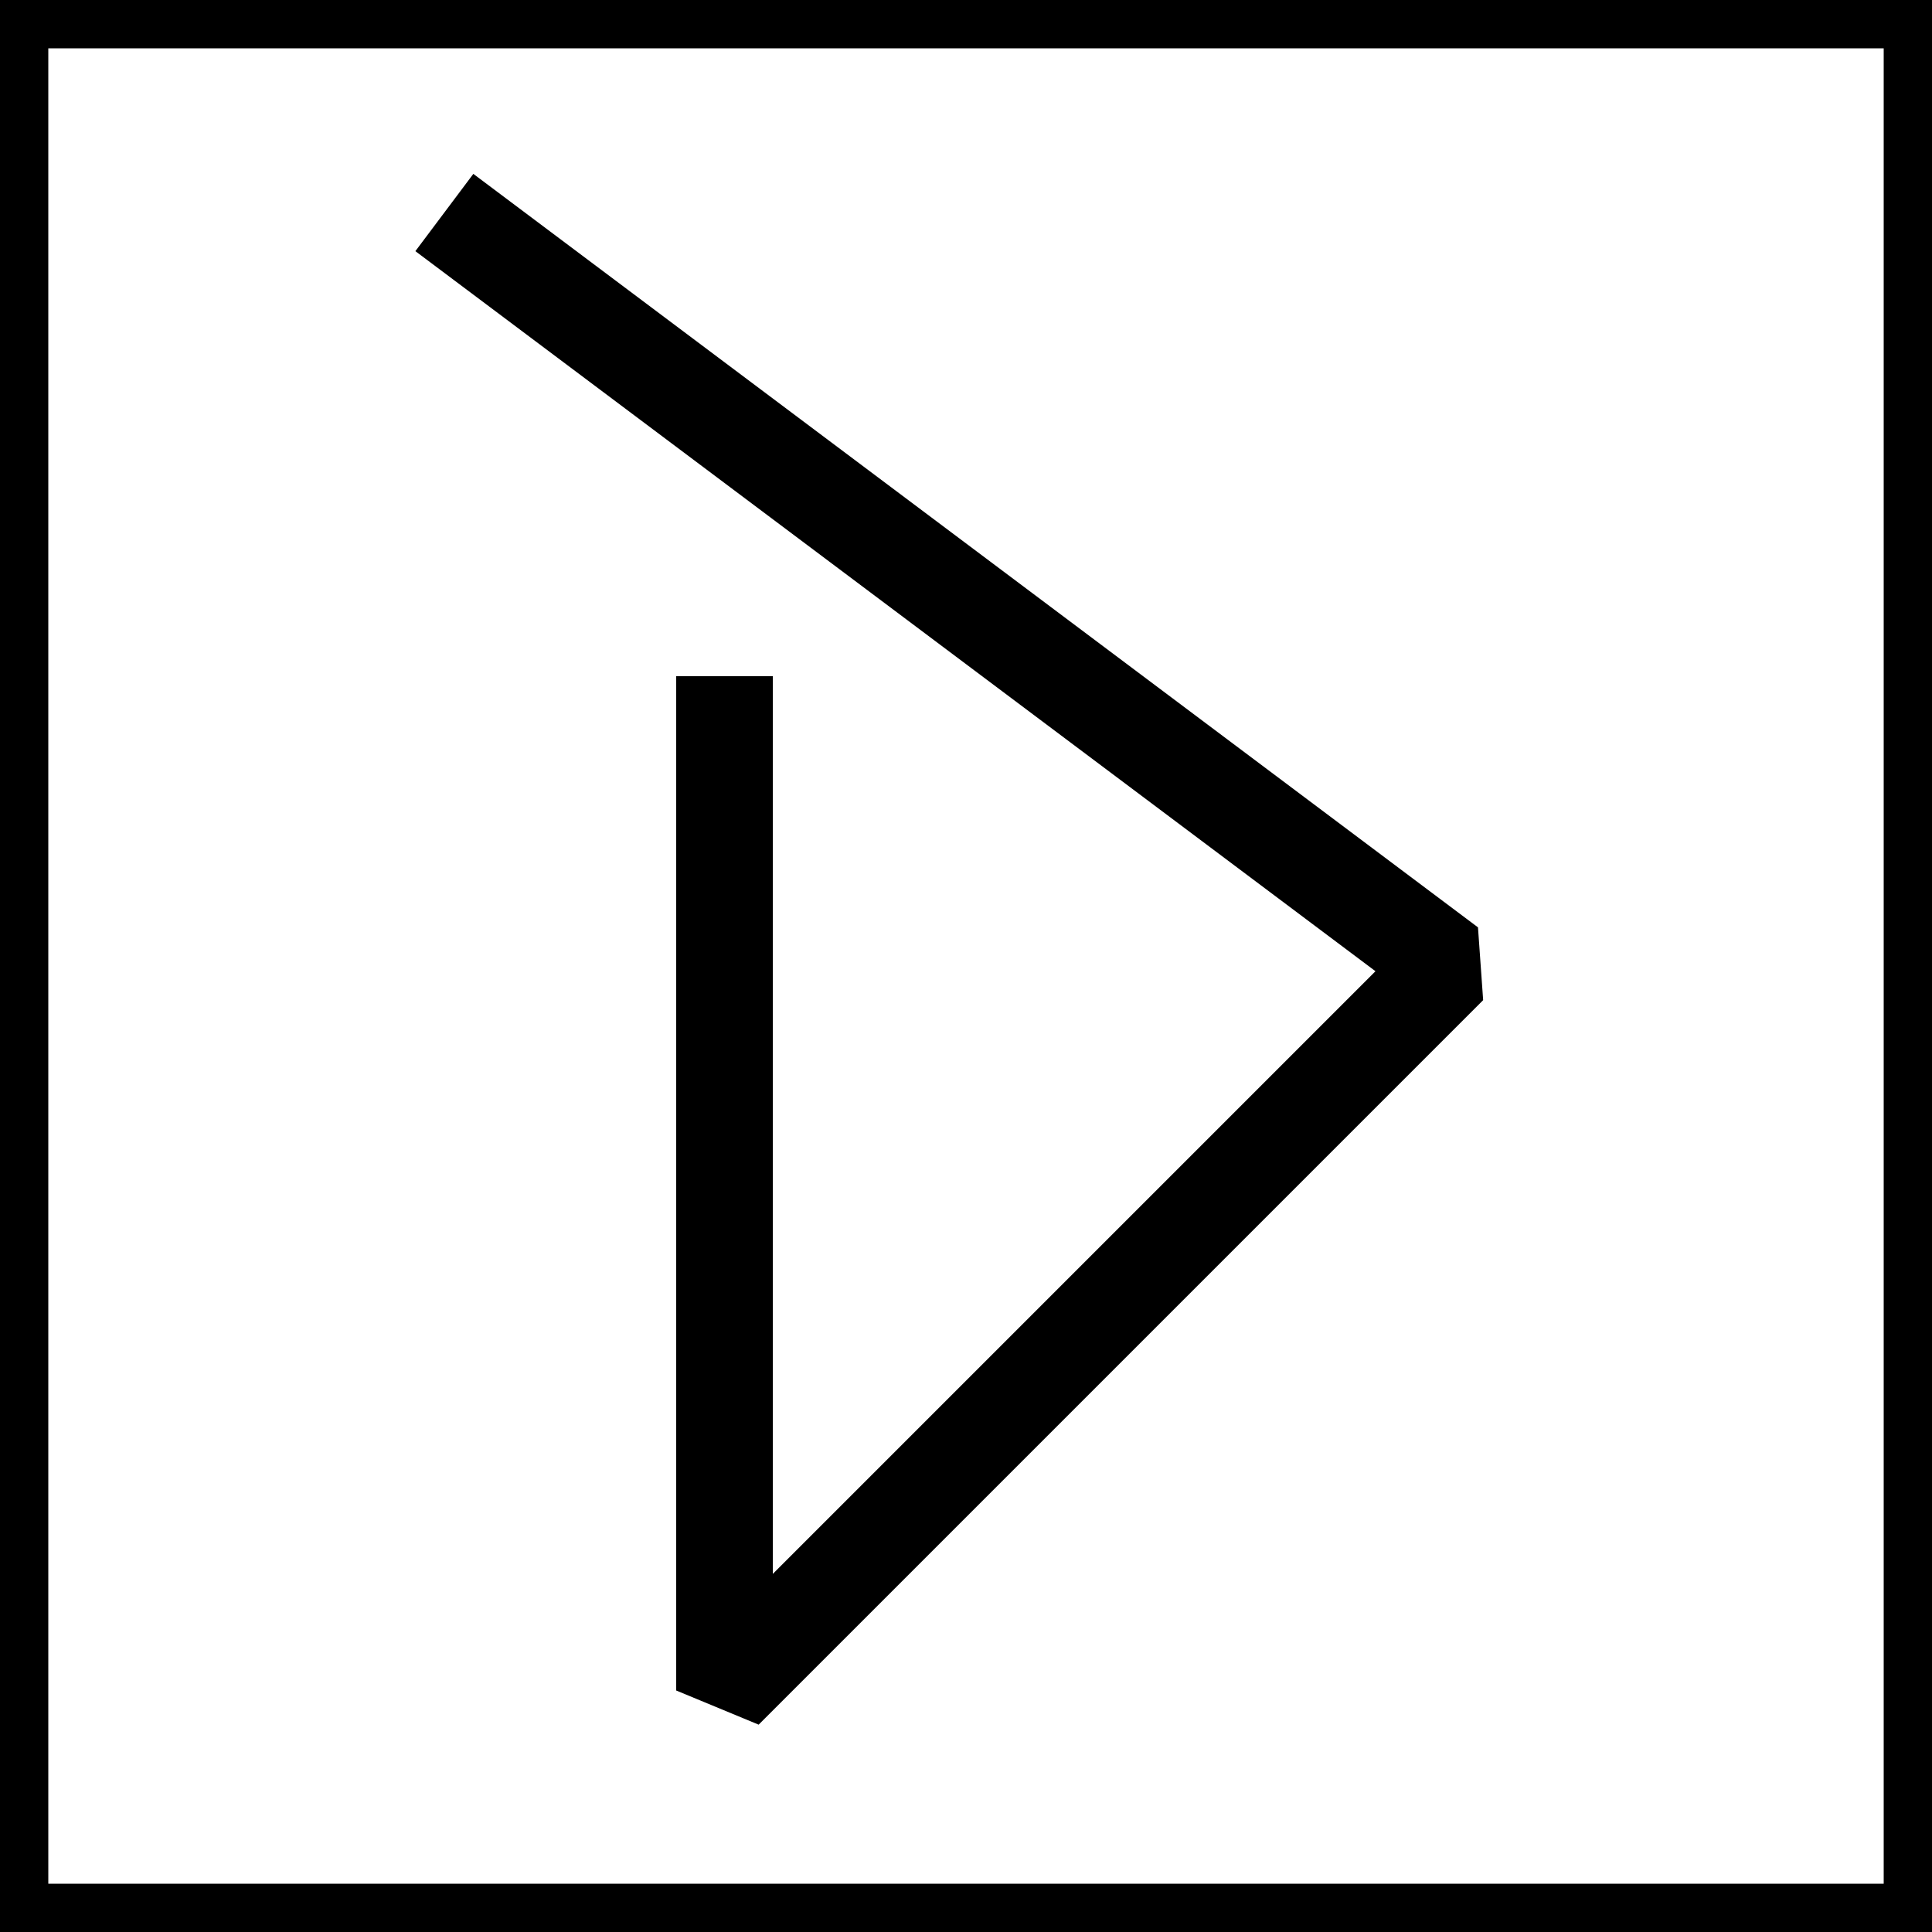
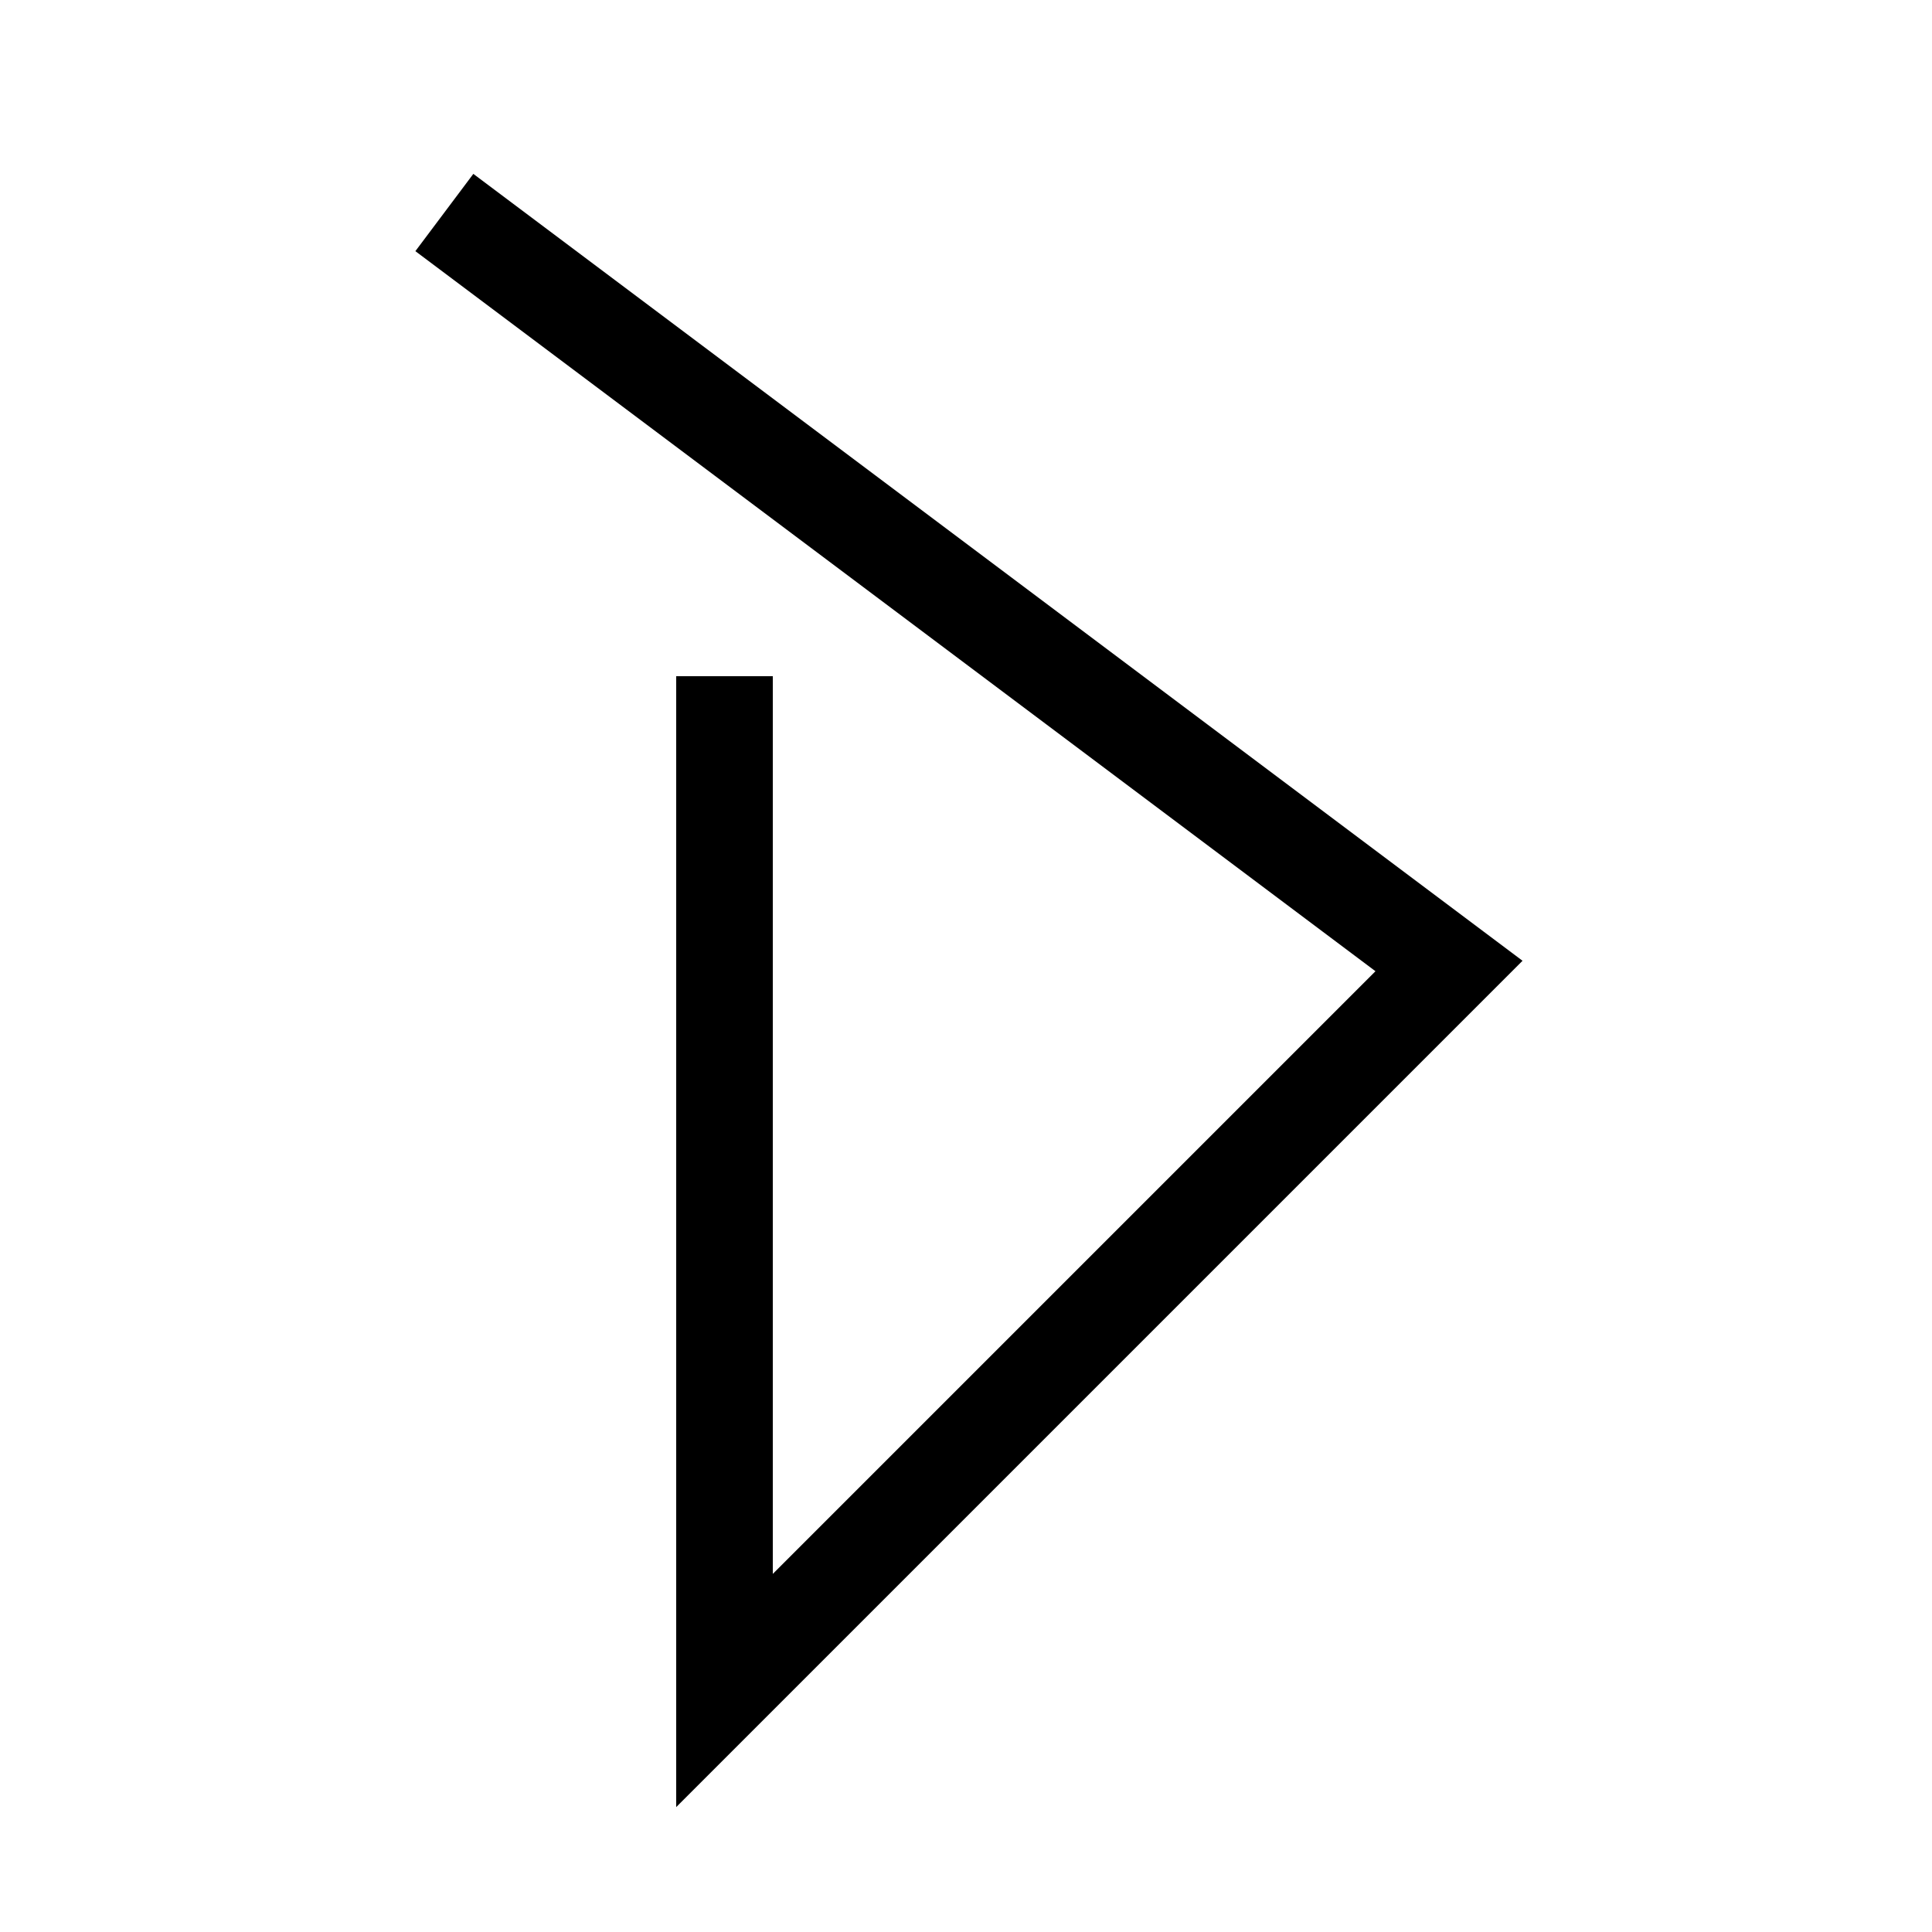
<svg xmlns="http://www.w3.org/2000/svg" width="4" height="4" version="1.1" id="svg20">
  <defs id="defs20">
    </defs>
-   <polyline points="1.5 5.5 1.5 7.5 3 6 1 4.5" fill="none" stroke="#000000" opacity="1" stroke-linejoin="miter" stroke-linecap="butt" stroke-width="0.2" stroke-opacity="1" fill-opacity="1" id="polyline5" style="stroke-linecap:square;stroke-linejoin:bevel" transform="translate(0,-4)" />
-   <rect style="fill:none;stroke:#000000;stroke-width:0.2;stroke-linecap:square;stroke-linejoin:bevel;stroke-miterlimit:1;stroke-dasharray:none;stroke-dashoffset:0;stroke-opacity:1;paint-order:normal" id="rect20-8" width="4" height="4" x="0" y="0" />
+   <polyline points="1.5 5.5 1.5 7.5 3 6 1 4.5" fill="none" stroke="#000000" opacity="1" stroke-linejoin="miter" stroke-linecap="butt" stroke-width="0.2" stroke-opacity="1" fill-opacity="1" id="polyline5" style="stroke-linecap:square;stroke-linejoin:miter" transform="translate(0,-4)" />
</svg>
